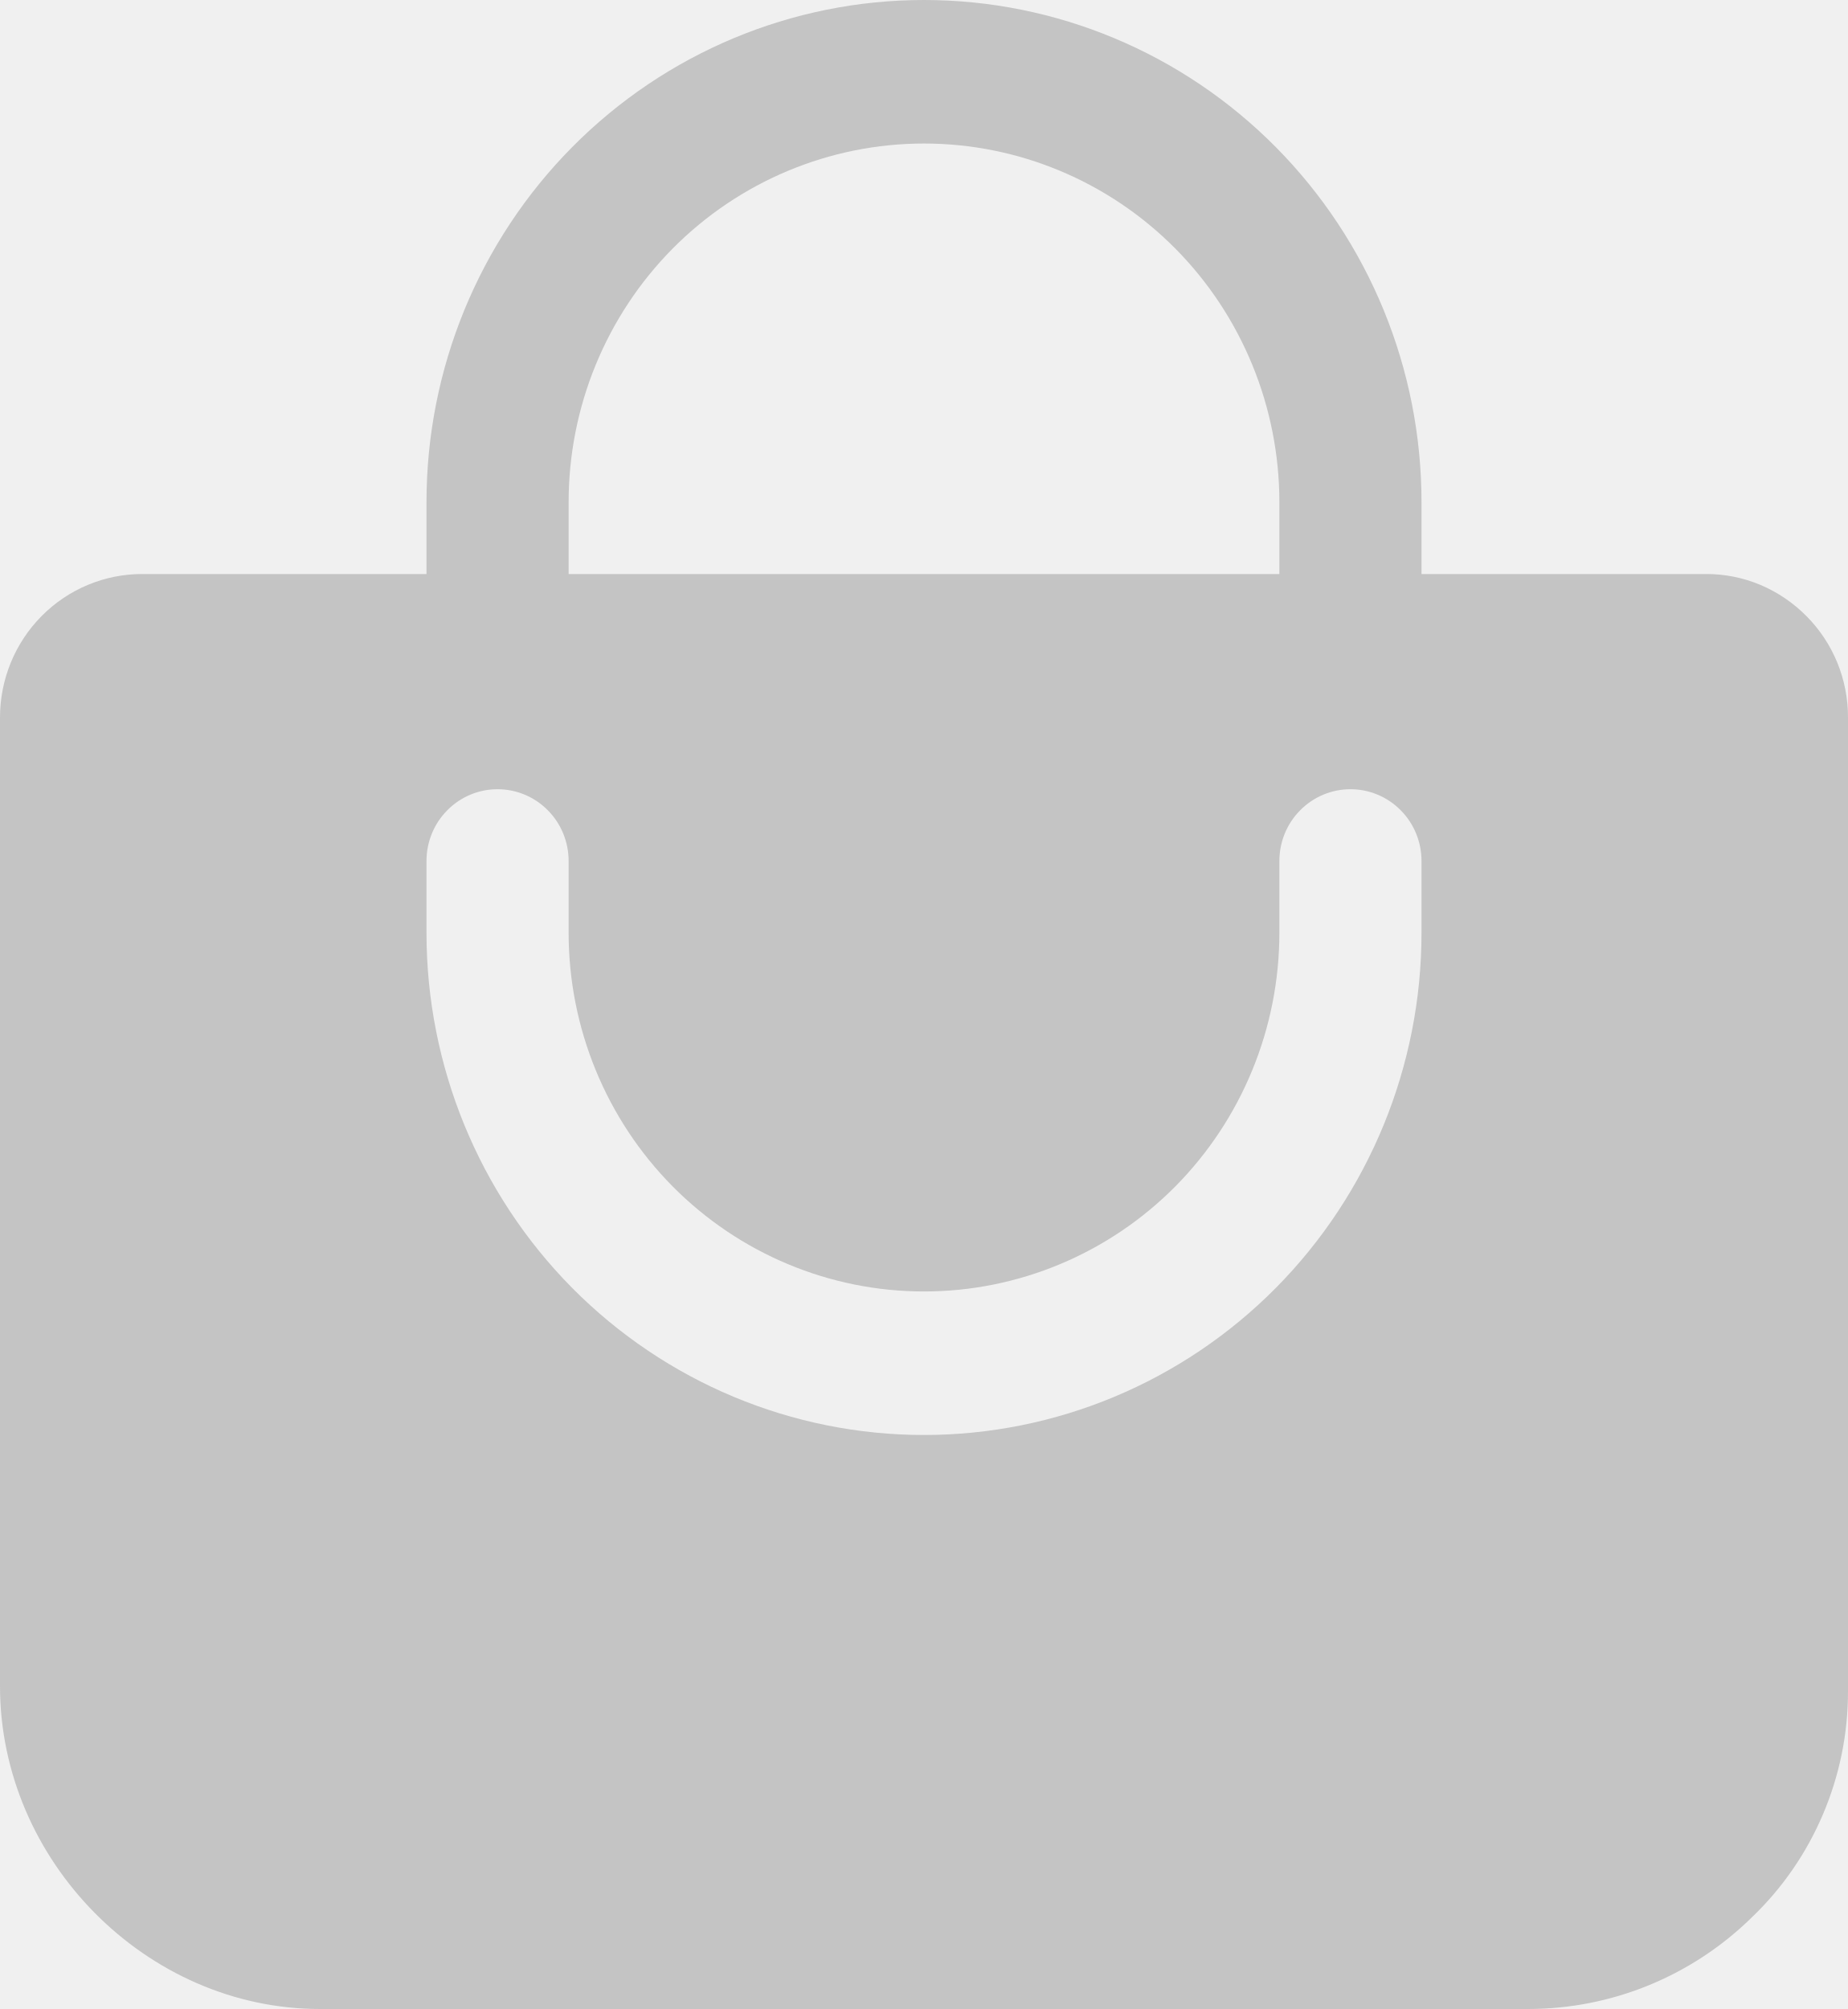
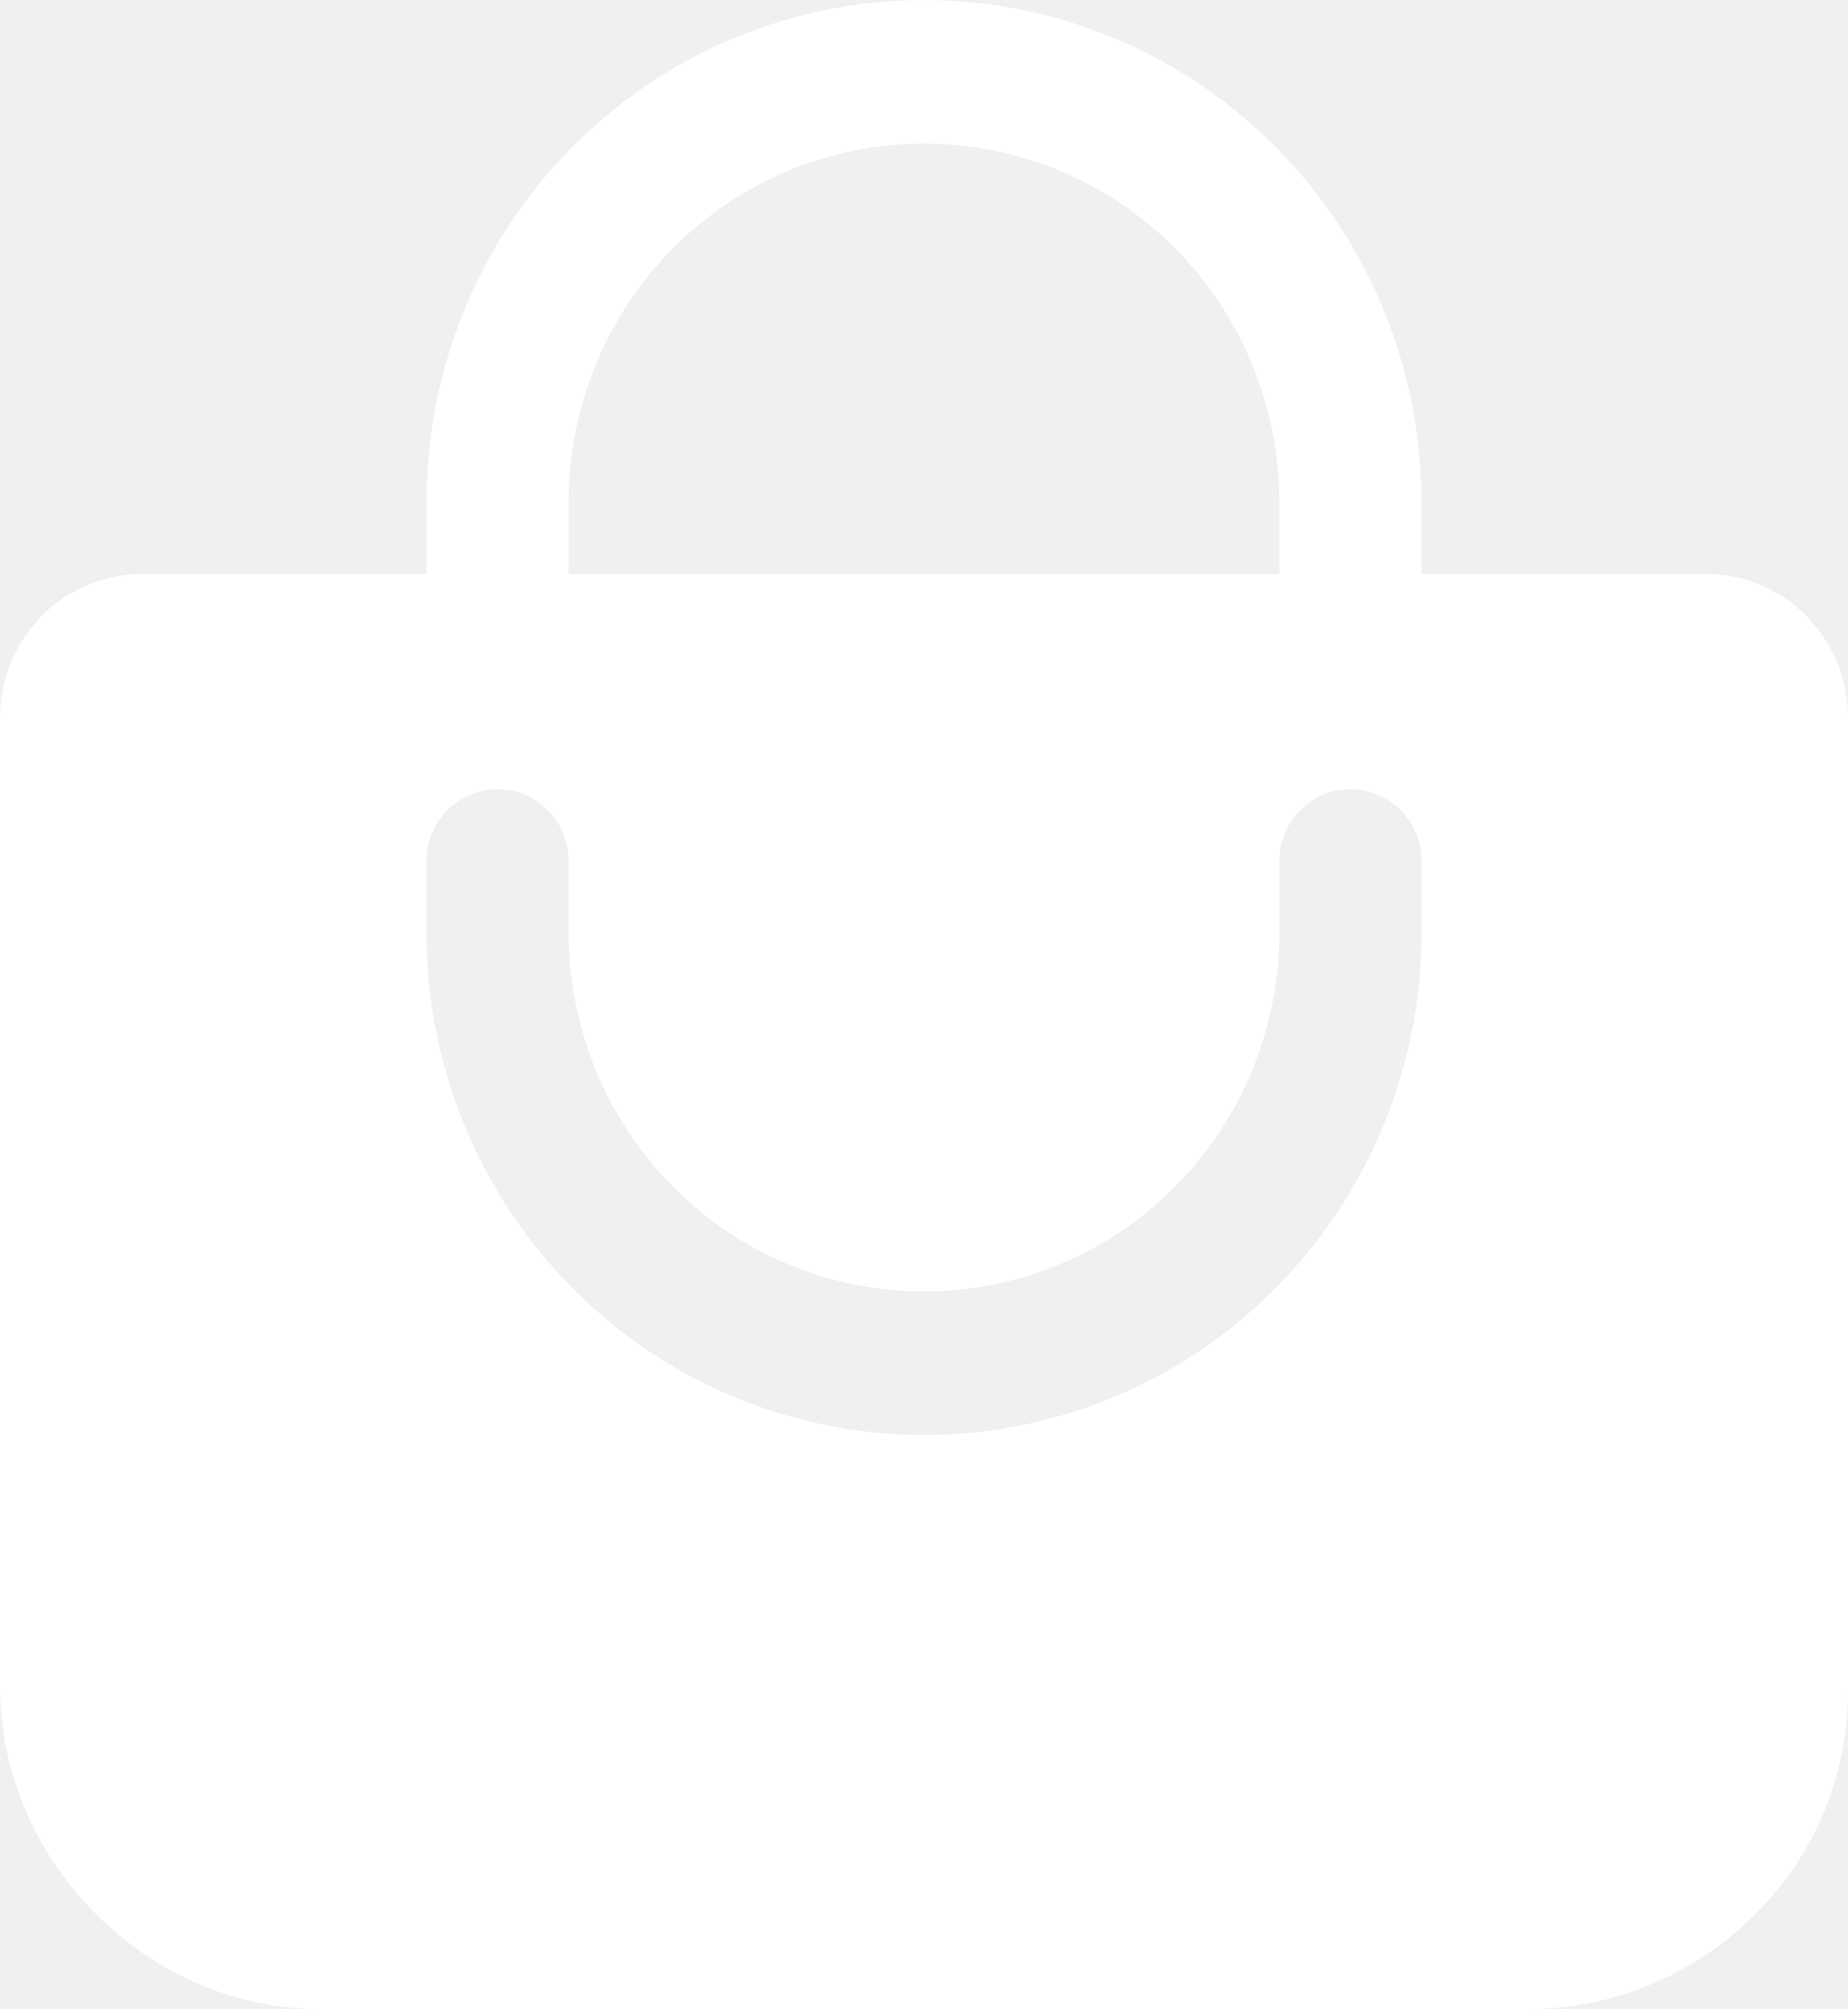
<svg xmlns="http://www.w3.org/2000/svg" width="23" height="25" viewBox="0 0 23 25" fill="none">
-   <path d="M22.483 7.667C22.319 7.501 22.124 7.369 21.909 7.278C21.694 7.188 21.463 7.142 21.231 7.143H17.692V6.25C17.692 4.592 17.04 3.003 15.879 1.831C14.717 0.658 13.142 0 11.5 0C9.858 0 8.283 0.658 7.121 1.831C5.96 3.003 5.308 4.592 5.308 6.25V7.143H1.769C1.3 7.143 0.85 7.331 0.518 7.666C0.186 8.001 0 8.455 0 8.929V20.982C0 23.159 1.825 25 3.981 25H19.019C20.062 25 21.064 24.589 21.81 23.853C22.186 23.492 22.485 23.057 22.689 22.576C22.894 22.094 23 21.576 23 21.052V8.929C23.001 8.694 22.955 8.462 22.867 8.246C22.778 8.029 22.648 7.833 22.483 7.667ZM7.077 6.25C7.077 5.066 7.543 3.93 8.372 3.093C9.202 2.256 10.327 1.786 11.5 1.786C12.673 1.786 13.798 2.256 14.628 3.093C15.457 3.93 15.923 5.066 15.923 6.25V7.143H7.077V6.25ZM17.692 11.607C17.692 13.265 17.04 14.854 15.879 16.027C14.717 17.199 13.142 17.857 11.5 17.857C9.858 17.857 8.283 17.199 7.121 16.027C5.96 14.854 5.308 13.265 5.308 11.607V10.714C5.308 10.477 5.401 10.25 5.567 10.083C5.733 9.915 5.958 9.821 6.192 9.821C6.427 9.821 6.652 9.915 6.818 10.083C6.984 10.25 7.077 10.477 7.077 10.714V11.607C7.077 12.791 7.543 13.927 8.372 14.764C9.202 15.601 10.327 16.071 11.5 16.071C12.673 16.071 13.798 15.601 14.628 14.764C15.457 13.927 15.923 12.791 15.923 11.607V10.714C15.923 10.477 16.016 10.25 16.182 10.083C16.348 9.915 16.573 9.821 16.808 9.821C17.042 9.821 17.267 9.915 17.433 10.083C17.599 10.25 17.692 10.477 17.692 10.714V11.607Z" fill="#C4C4C4" />
+   <path d="M22.483 7.667C22.319 7.501 22.124 7.369 21.909 7.278C21.694 7.188 21.463 7.142 21.231 7.143H17.692V6.25C17.692 4.592 17.04 3.003 15.879 1.831C14.717 0.658 13.142 0 11.5 0C9.858 0 8.283 0.658 7.121 1.831C5.96 3.003 5.308 4.592 5.308 6.25V7.143H1.769C1.3 7.143 0.85 7.331 0.518 7.666C0.186 8.001 0 8.455 0 8.929V20.982C0 23.159 1.825 25 3.981 25H19.019C20.062 25 21.064 24.589 21.81 23.853C22.186 23.492 22.485 23.057 22.689 22.576C22.894 22.094 23 21.576 23 21.052V8.929C23.001 8.694 22.955 8.462 22.867 8.246C22.778 8.029 22.648 7.833 22.483 7.667ZM7.077 6.25C7.077 5.066 7.543 3.93 8.372 3.093C9.202 2.256 10.327 1.786 11.5 1.786C12.673 1.786 13.798 2.256 14.628 3.093C15.457 3.93 15.923 5.066 15.923 6.25V7.143H7.077V6.25ZM17.692 11.607C17.692 13.265 17.04 14.854 15.879 16.027C14.717 17.199 13.142 17.857 11.5 17.857C9.858 17.857 8.283 17.199 7.121 16.027C5.96 14.854 5.308 13.265 5.308 11.607V10.714C5.308 10.477 5.401 10.25 5.567 10.083C5.733 9.915 5.958 9.821 6.192 9.821C6.427 9.821 6.652 9.915 6.818 10.083C6.984 10.25 7.077 10.477 7.077 10.714V11.607C7.077 12.791 7.543 13.927 8.372 14.764C9.202 15.601 10.327 16.071 11.5 16.071C12.673 16.071 13.798 15.601 14.628 14.764C15.457 13.927 15.923 12.791 15.923 11.607V10.714C15.923 10.477 16.016 10.25 16.182 10.083C16.348 9.915 16.573 9.821 16.808 9.821C17.042 9.821 17.267 9.915 17.433 10.083C17.599 10.25 17.692 10.477 17.692 10.714V11.607Z" fill="white" />
</svg>
